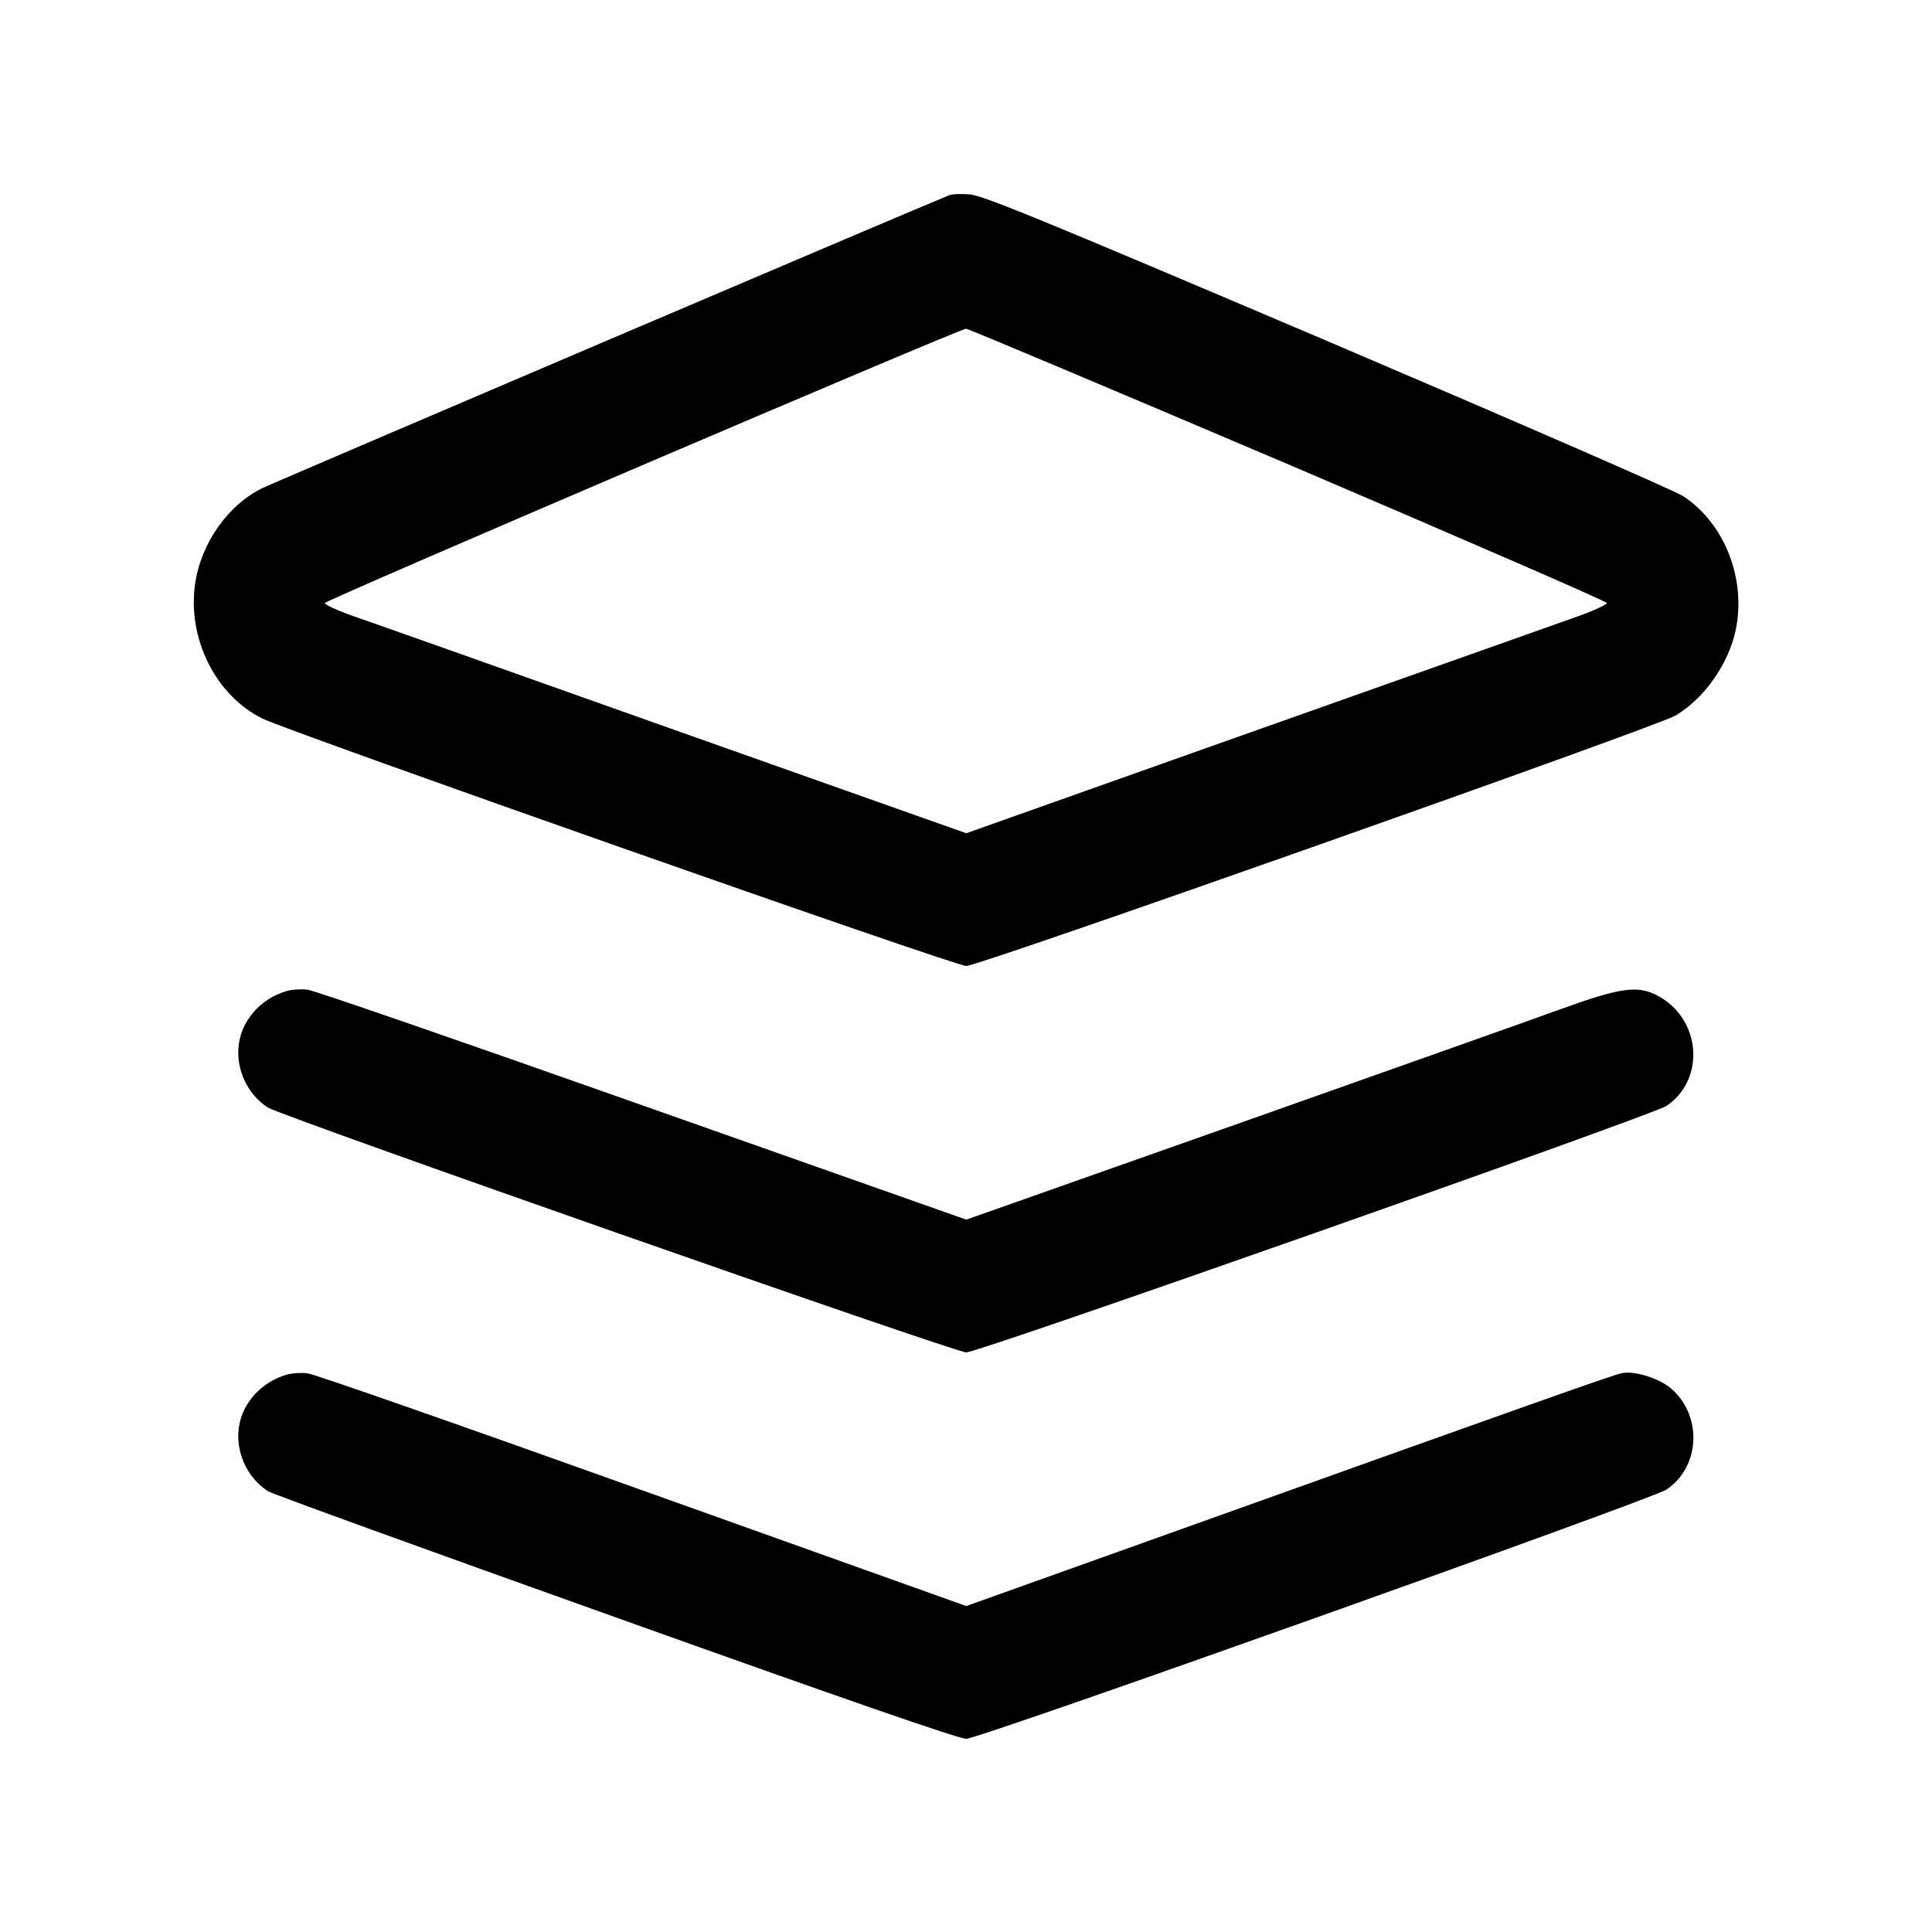
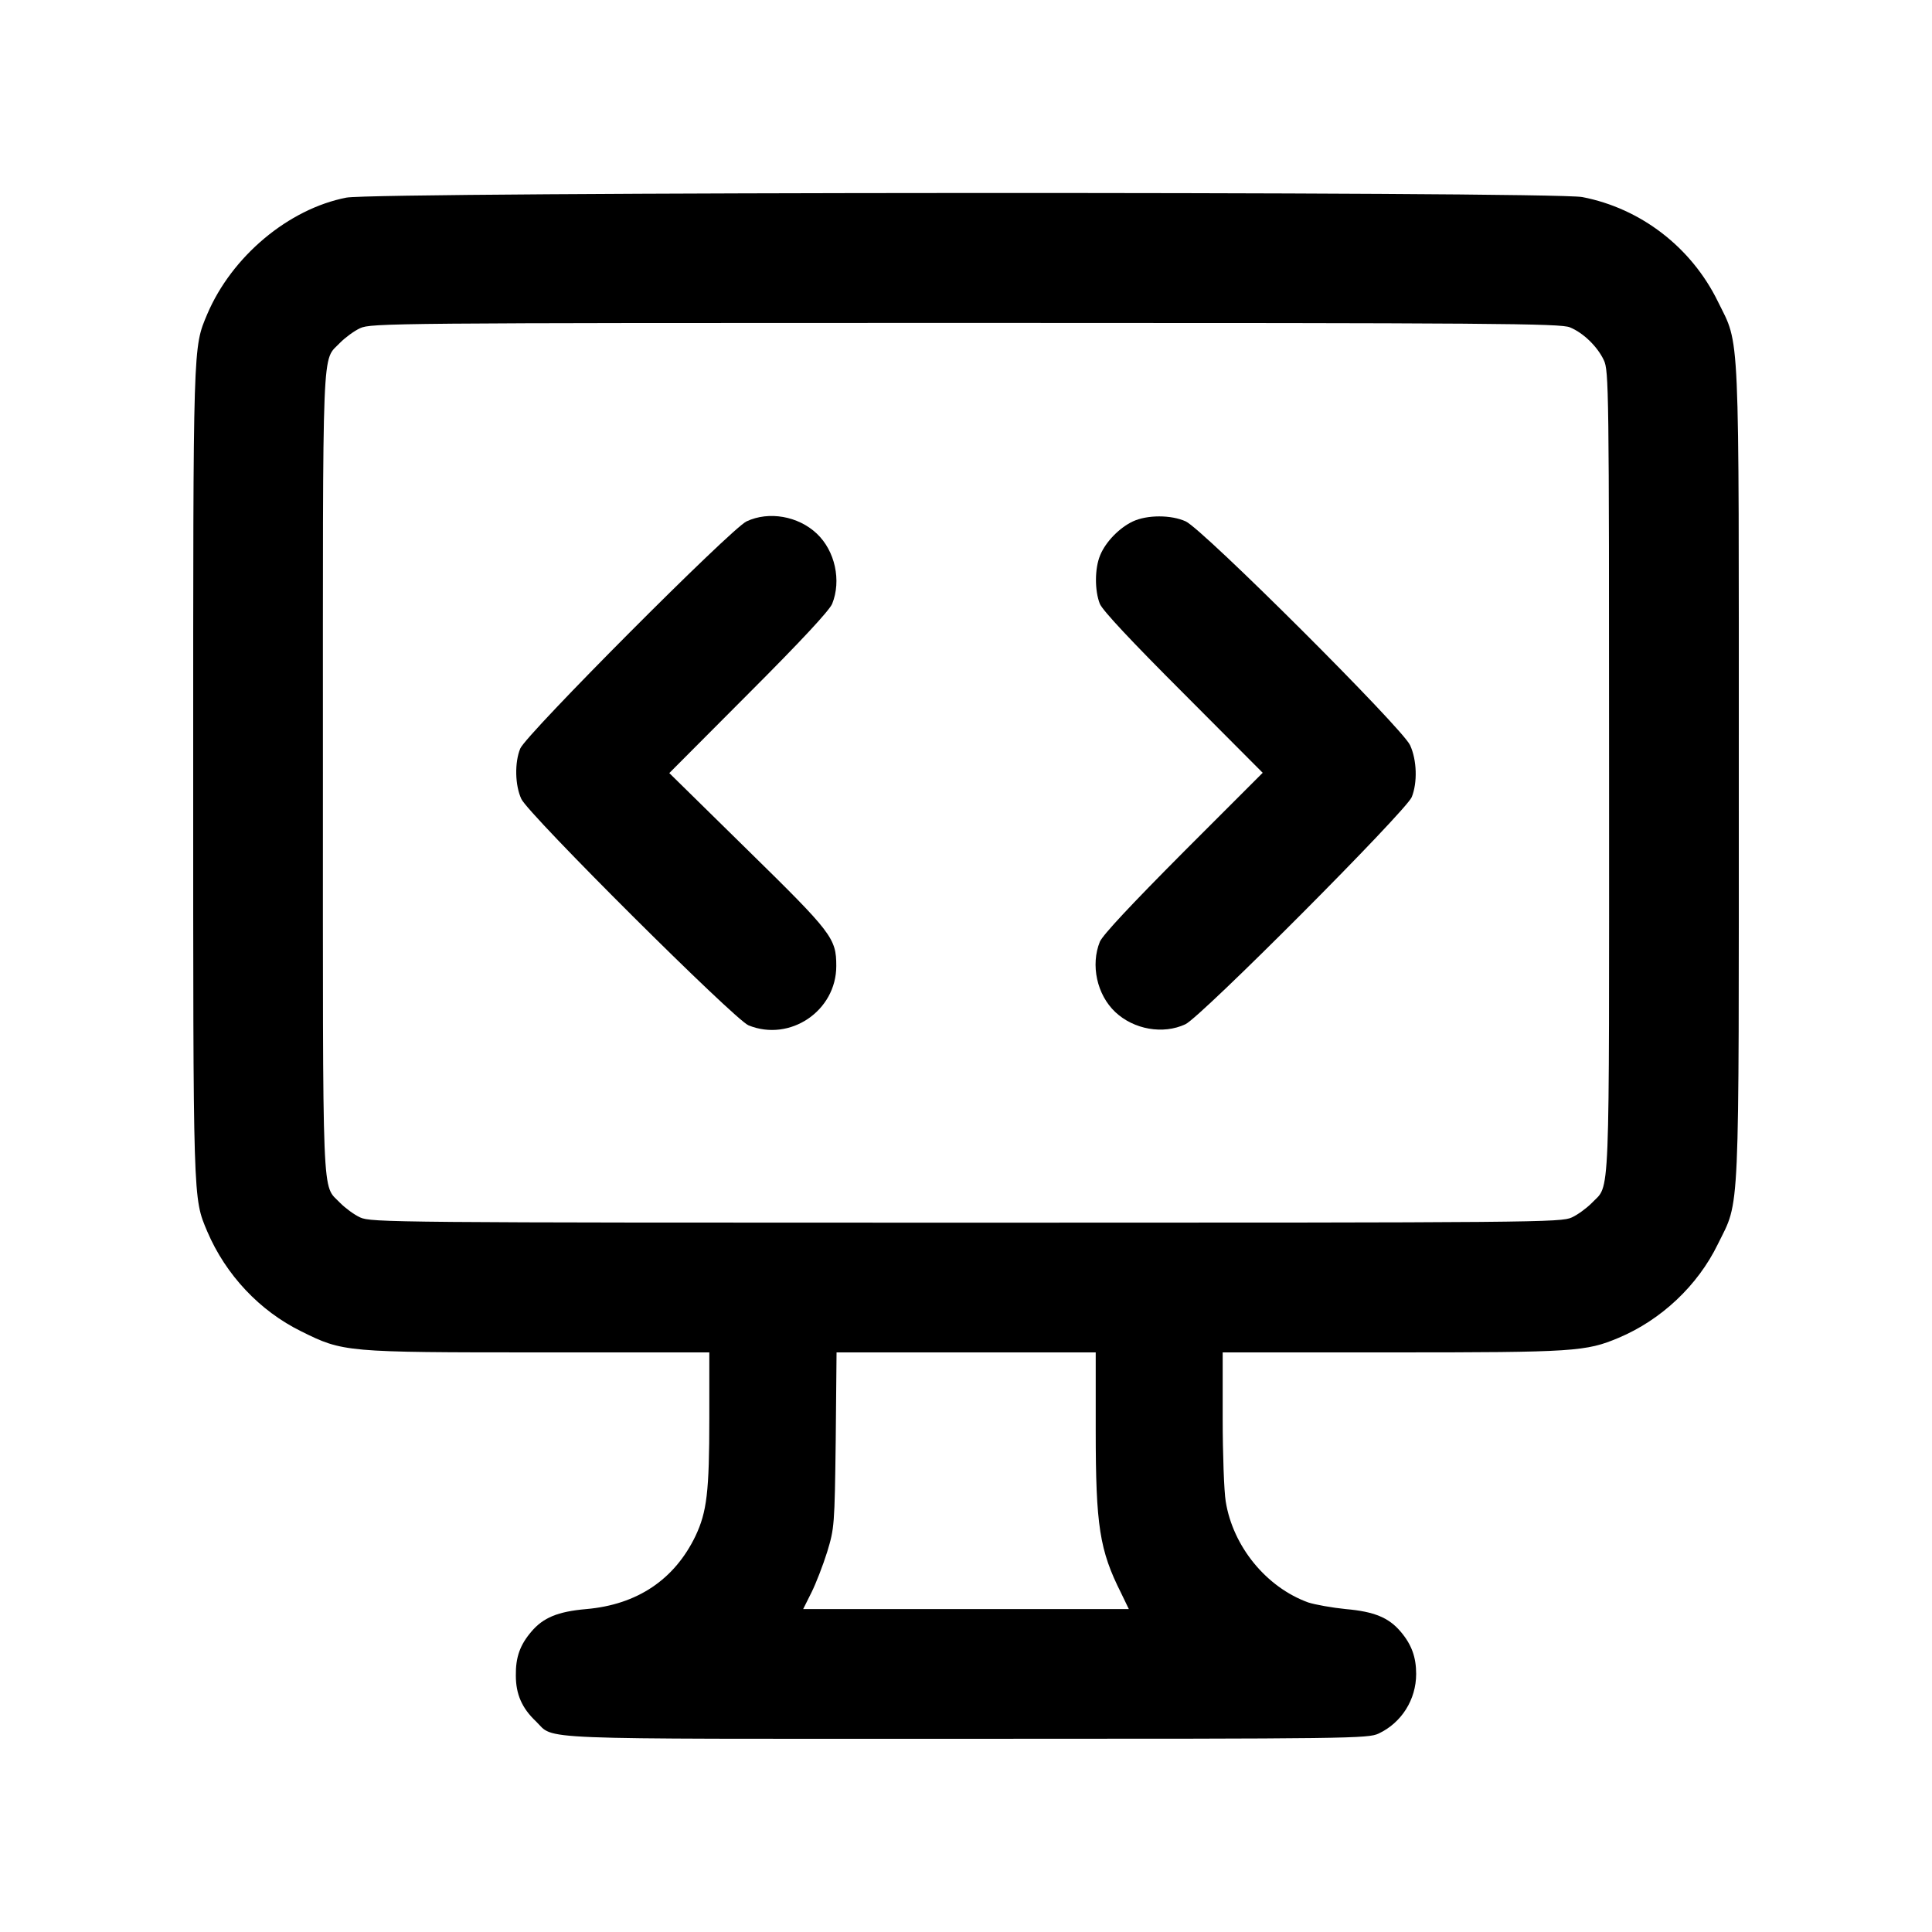
<svg xmlns="http://www.w3.org/2000/svg" version="1.0" width="700pt" height="700pt" viewBox="0 0 700 700" preserveAspectRatio="xMidYMid meet">
  <g transform="translate(0,700) scale(0.1,-0.1)" fill="#000000" stroke="none">
-     <path d="M3440 6293 c-127 -51 -2448 -1041 -2488 -1061 -125 -60 -224 -200 -245 -347 -29 -199 75 -406 245 -489 106 -51 2508 -896 2549 -896 46 0 2498 866 2569 907 104 61 193 187 219 311 38 185 -40 385 -190 484 -30 20 -612 273 -1294 564 -1056 449 -1248 528 -1295 530 -30 2 -62 1 -70 -3z m1229 -976 c634 -271 1153 -496 1153 -502 0 -5 -40 -24 -88 -42 -99 -35 -185 -66 -1388 -492 l-845 -300 -1073 380 c-590 210 -1113 395 -1163 412 -49 18 -89 37 -88 42 2 11 2299 993 2323 994 8 0 534 -222 1169 -492z" />
-     <path d="M1045 3411 c-69 -18 -127 -64 -159 -127 -51 -102 -13 -234 85 -297 48 -31 2489 -887 2530 -887 46 0 2485 859 2537 893 143 97 125 317 -33 400 -73 38 -134 29 -355 -51 -107 -39 -635 -226 -1172 -416 l-977 -345 -1173 414 c-645 228 -1191 417 -1213 419 -22 3 -53 1 -70 -3z" />
-     <path d="M1045 2021 c-69 -18 -127 -64 -159 -127 -51 -102 -13 -233 85 -297 13 -9 579 -214 1257 -456 836 -299 1246 -441 1273 -441 47 0 2484 868 2537 903 122 82 131 266 18 365 -43 38 -133 66 -179 57 -34 -7 -319 -108 -1579 -559 l-797 -285 -1173 419 c-645 231 -1191 422 -1213 424 -22 3 -53 1 -70 -3z" />
+     <path d="M1255 6284 c-210 -41 -415 -213 -504 -422 -52 -124 -51 -93 -51 -1662 0 -1569 -1 -1538 51 -1662 67 -157 190 -288 341 -362 151 -75 159 -76 864 -76 l614 0 0 -237 c0 -269 -9 -341 -50 -428 -76 -158 -211 -249 -396 -265 -103 -9 -156 -31 -199 -82 -41 -48 -57 -93 -56 -159 0 -67 22 -118 73 -166 70 -68 -44 -63 1560 -63 1394 0 1455 1 1493 19 83 39 136 123 136 216 0 60 -16 106 -56 153 -43 51 -96 73 -199 82 -50 5 -111 16 -136 24 -152 55 -273 203 -299 366 -6 36 -11 172 -11 303 l0 237 615 0 c660 0 701 3 820 53 154 65 286 189 359 339 81 165 76 63 76 1708 0 1645 5 1543 -76 1708 -96 196 -279 337 -491 378 -109 21 -4371 19 -4478 -2z m4433 -470 c49 -20 100 -70 123 -119 18 -38 19 -99 19 -1493 0 -1604 5 -1489 -63 -1561 -18 -18 -50 -42 -72 -52 -39 -18 -117 -19 -2195 -19 -2078 0 -2156 1 -2195 19 -22 10 -54 34 -72 52 -68 72 -63 -42 -63 1559 0 1601 -5 1487 63 1559 18 18 50 42 72 52 39 18 117 19 2193 19 1922 0 2157 -2 2190 -16z m-1718 -3997 c0 -346 14 -434 92 -589 l28 -58 -590 0 -590 0 30 60 c16 32 42 99 57 147 26 86 27 94 31 406 l3 317 470 0 469 0 0 -283z" />
+     <path d="M2705 5111 c-56 -26 -799 -772 -820 -823 -21 -51 -19 -134 4 -183 26 -56 772 -799 823 -820 150 -61 318 52 318 215 0 101 -15 120 -323 422 l-282 277 287 288 c191 191 292 300 303 325 34 84 11 192 -56 255 -67 63 -173 82 -254 44z" />
+     <path d="M4105 5111 c-49 -23 -99 -74 -119 -123 -20 -48 -20 -128 -1 -176 11 -25 112 -133 303 -324 l287 -288 -287 -287 c-191 -192 -292 -300 -303 -325 -34 -84 -11 -192 56 -255 67 -63 173 -82 254 -44 56 26 799 772 820 823 21 52 19 134 -6 188 -27 61 -751 783 -813 811 -53 24 -139 24 -191 0z" />
  </g>
</svg>
